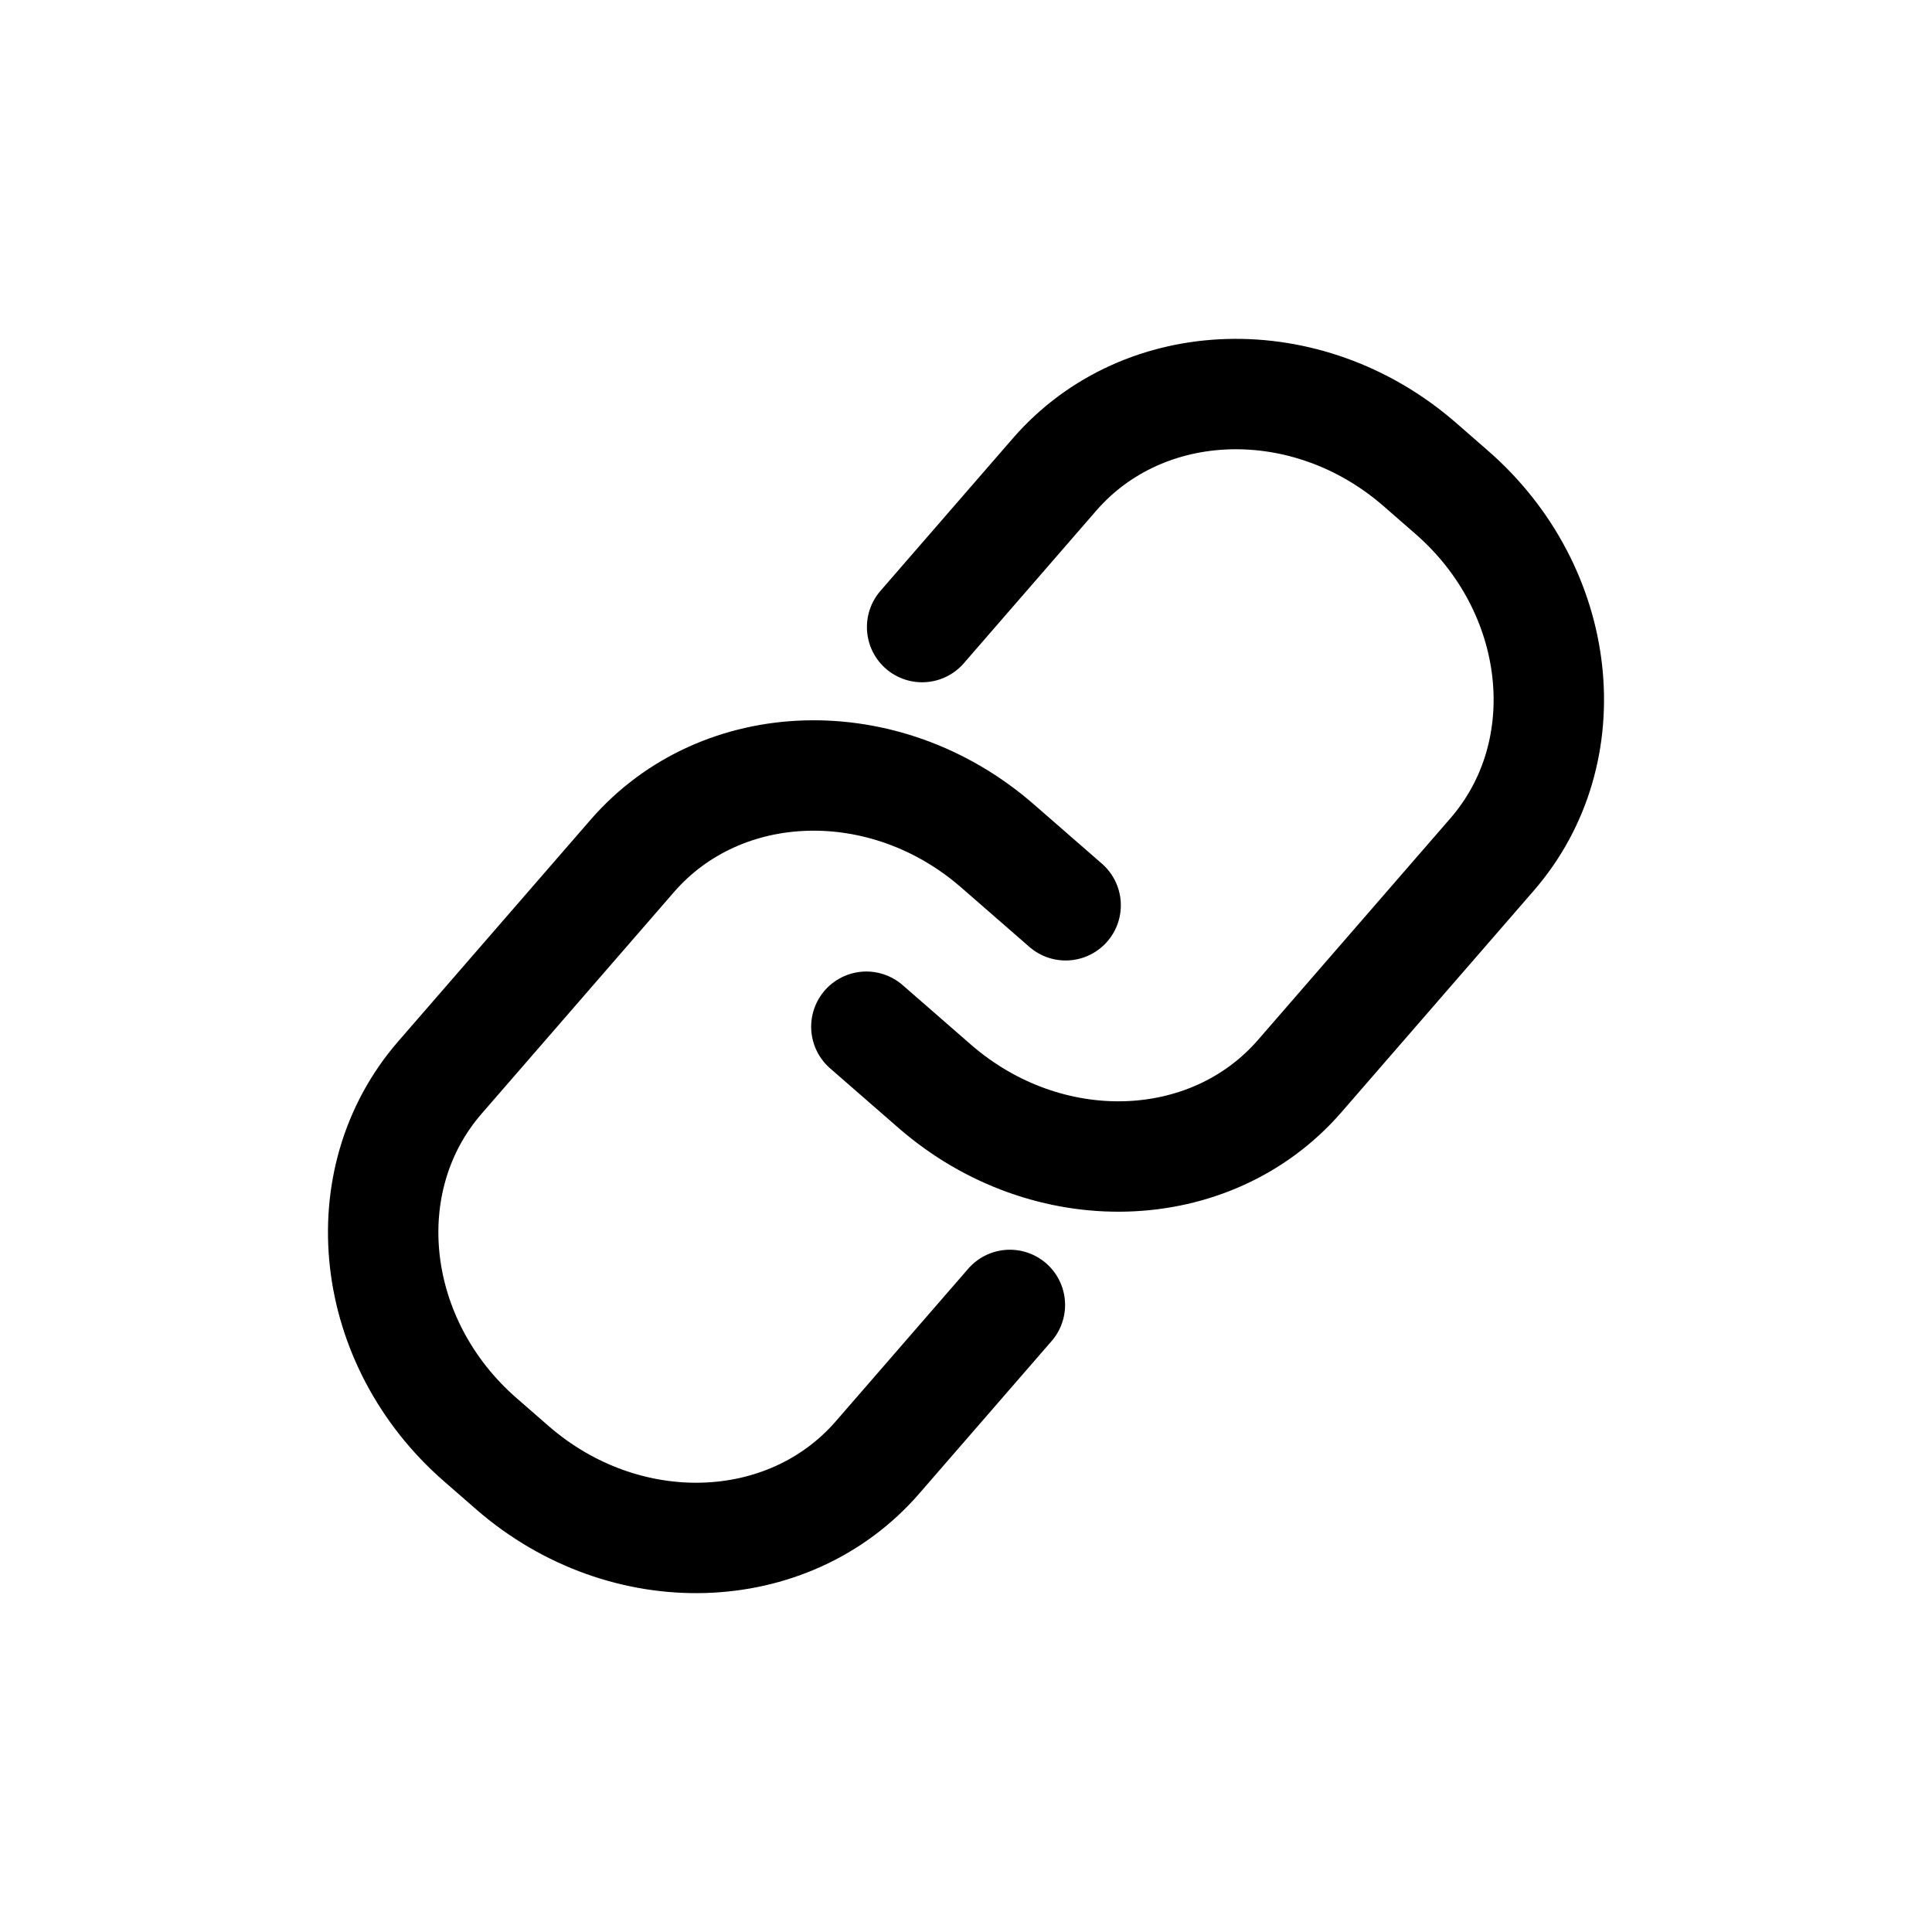
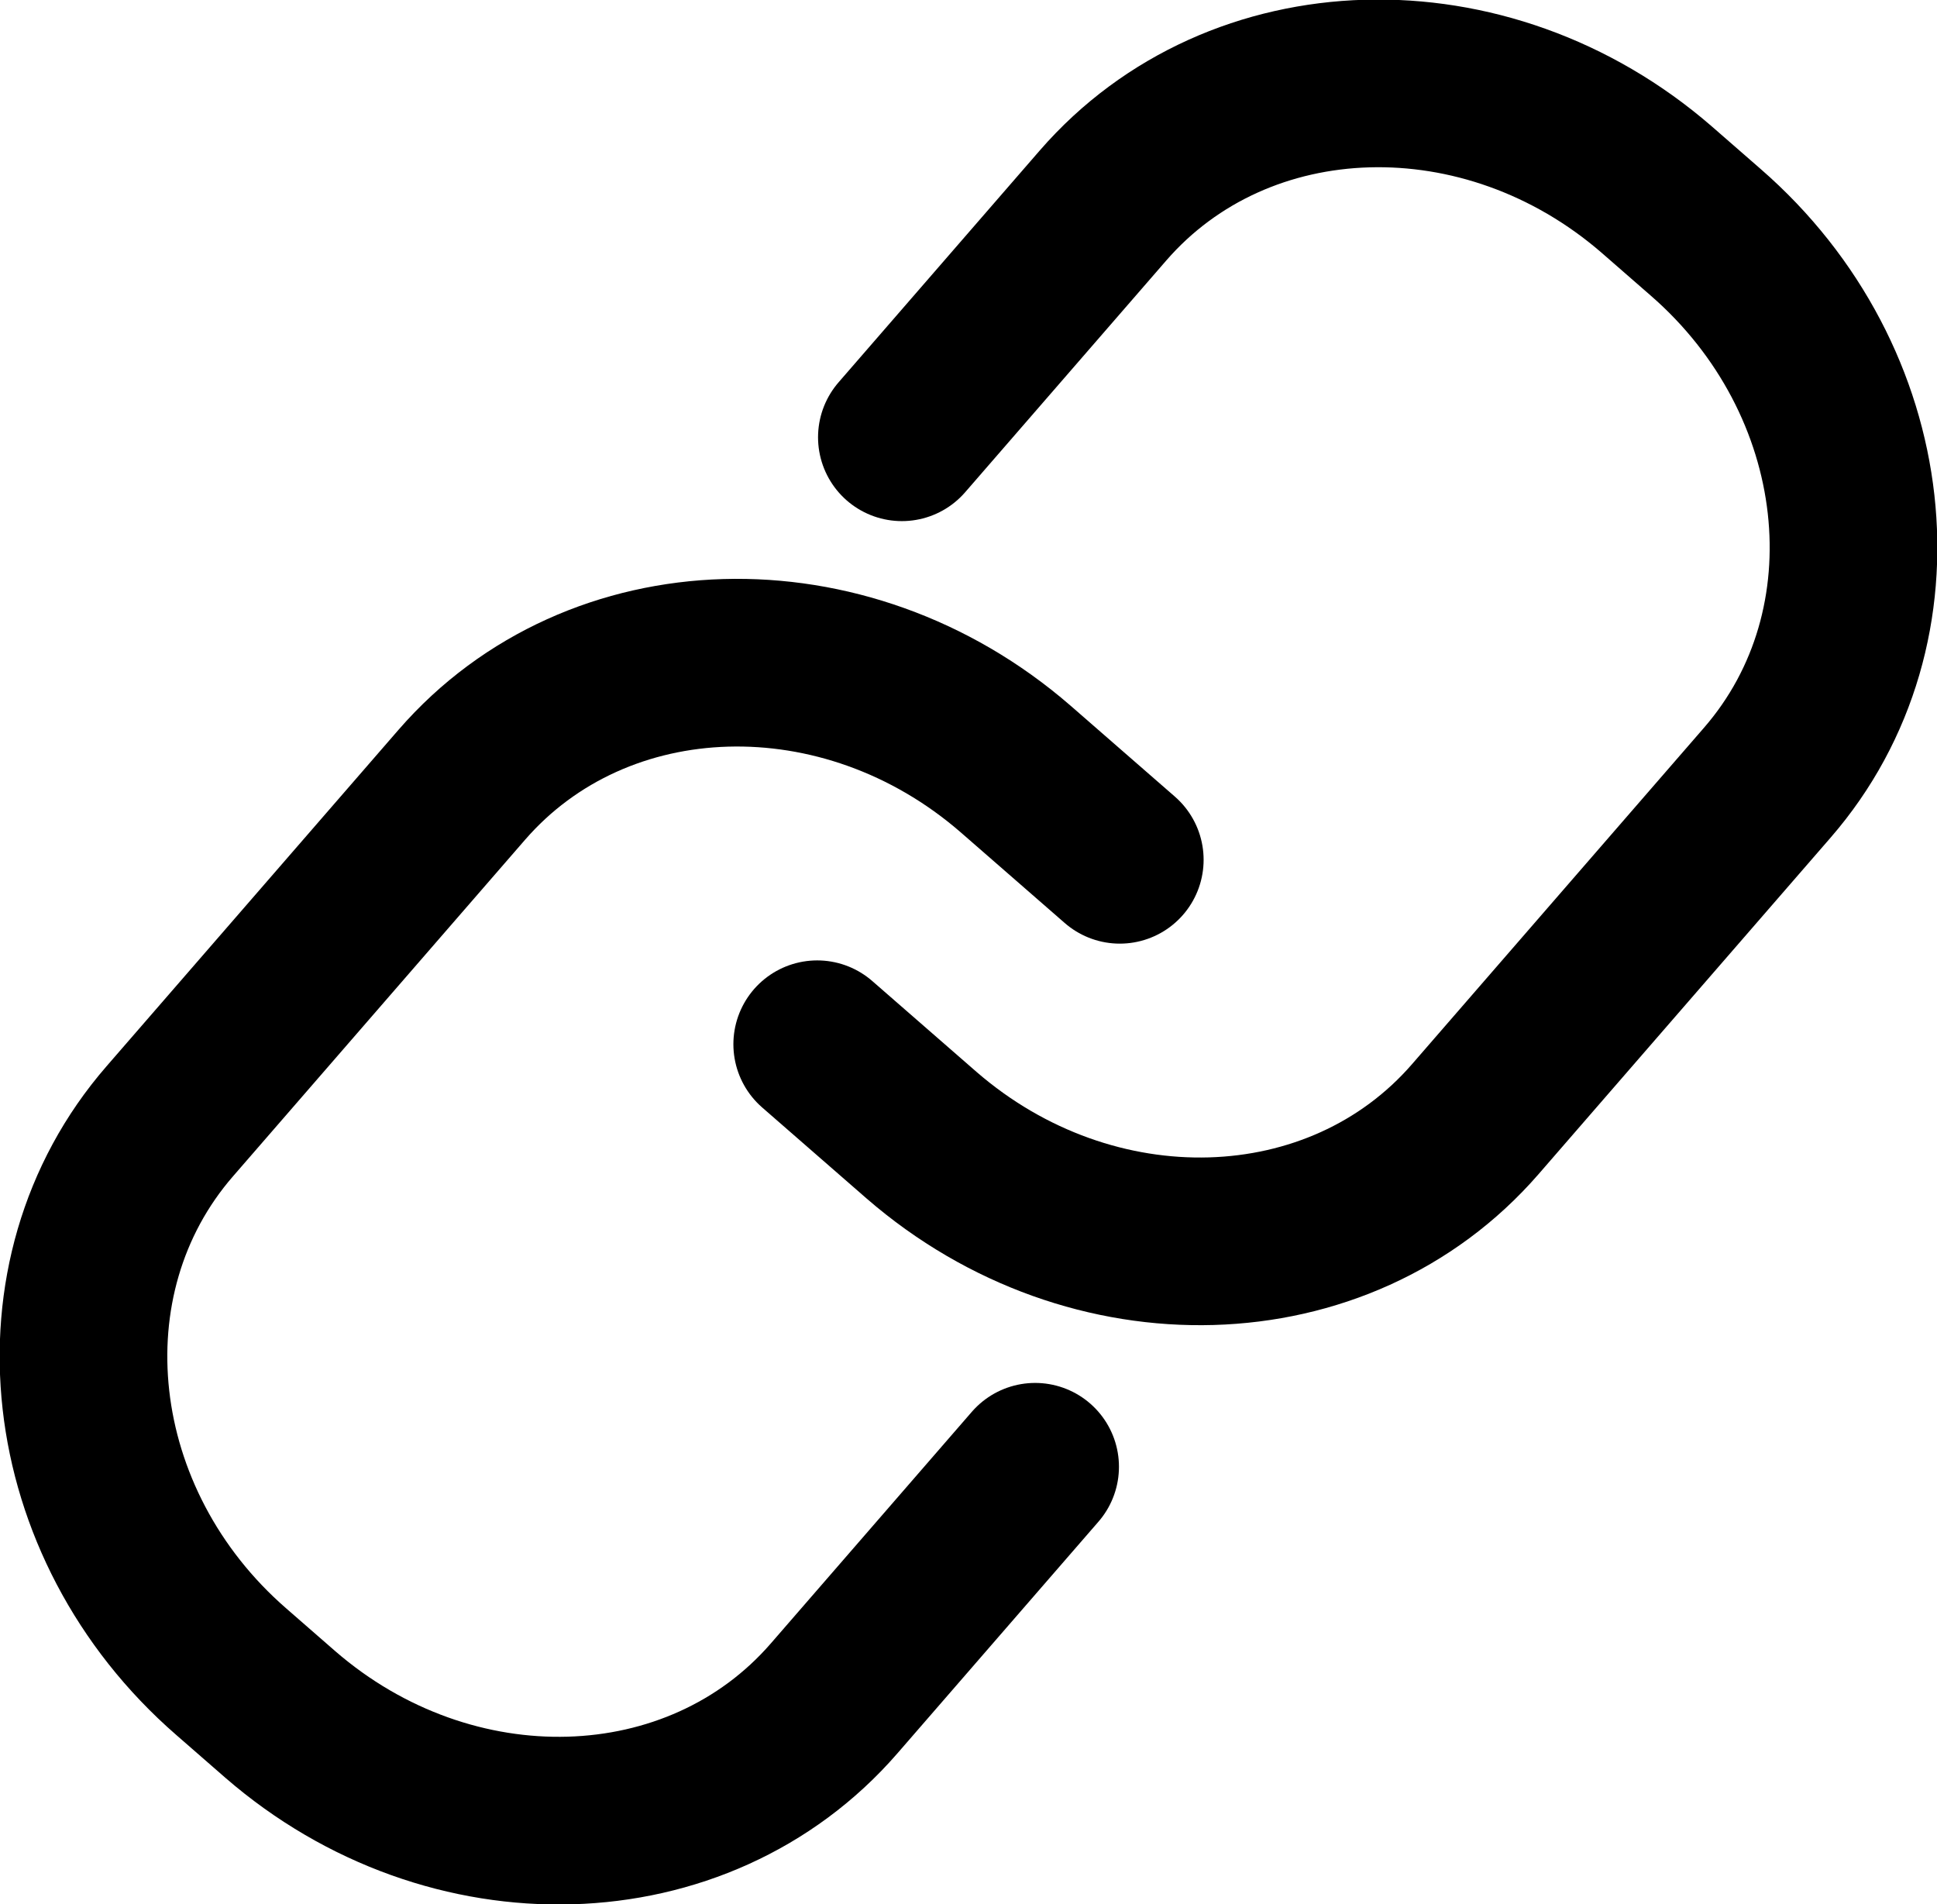
- <svg xmlns="http://www.w3.org/2000/svg" id="Ebene_2" viewBox="0 0 70 70">
-   <defs>
-     <style>.cls-1{fill:none;stroke:#000;stroke-linecap:round;stroke-miterlimit:10;stroke-width:4px;}</style>
+ <svg xmlns="http://www.w3.org/2000/svg" id="Ebene_2" viewBox="0 0 46.218 45.423" version="1.1" width="46.218" height="45.423">
+   <defs id="defs1">
+     <style id="style1">.cls-1{fill:none;stroke:#000;stroke-linecap:round;stroke-miterlimit:10;stroke-width:4px;}</style>
  </defs>
-   <path class="cls-1" d="M33.41,22.72l4.8-5.53c3.24-3.73,9.15-3.9,13.21-.38l1.17,1.02c4.05,3.52,4.71,9.4,1.47,13.13l-6.97,8.03c-3.24,3.73-9.15,3.9-13.21.38l-2.49-2.17" />
-   <path class="cls-1" d="M36.59,47.28l-4.8,5.53c-3.24,3.73-9.15,3.9-13.21.38l-1.17-1.02c-4.05-3.52-4.71-9.4-1.47-13.13l6.97-8.03c3.24-3.73,9.15-3.9,13.21-.38l2.49,2.17" />
+   <path class="cls-1" d="m 21.519,10.432 4.8,-5.53 c 3.24,-3.73 9.15,-3.9 13.21,-0.38 l 1.17,1.02 c 4.05,3.52 4.71,9.4 1.47,13.13 l -6.97,8.03 c -3.24,3.73 -9.15,3.9 -13.21,0.38 l -2.49,-2.17" id="path1" />
+   <path class="cls-1" d="m 24.699,34.992 -4.8,5.53 c -3.24,3.73 -9.15,3.9 -13.21,0.38 l -1.17,-1.02 c -4.05,-3.52 -4.71,-9.4 -1.47,-13.13 l 6.97,-8.03 c 3.24,-3.73 9.15,-3.9 13.21,-0.38 l 2.49,2.17" id="path2" />
</svg>
